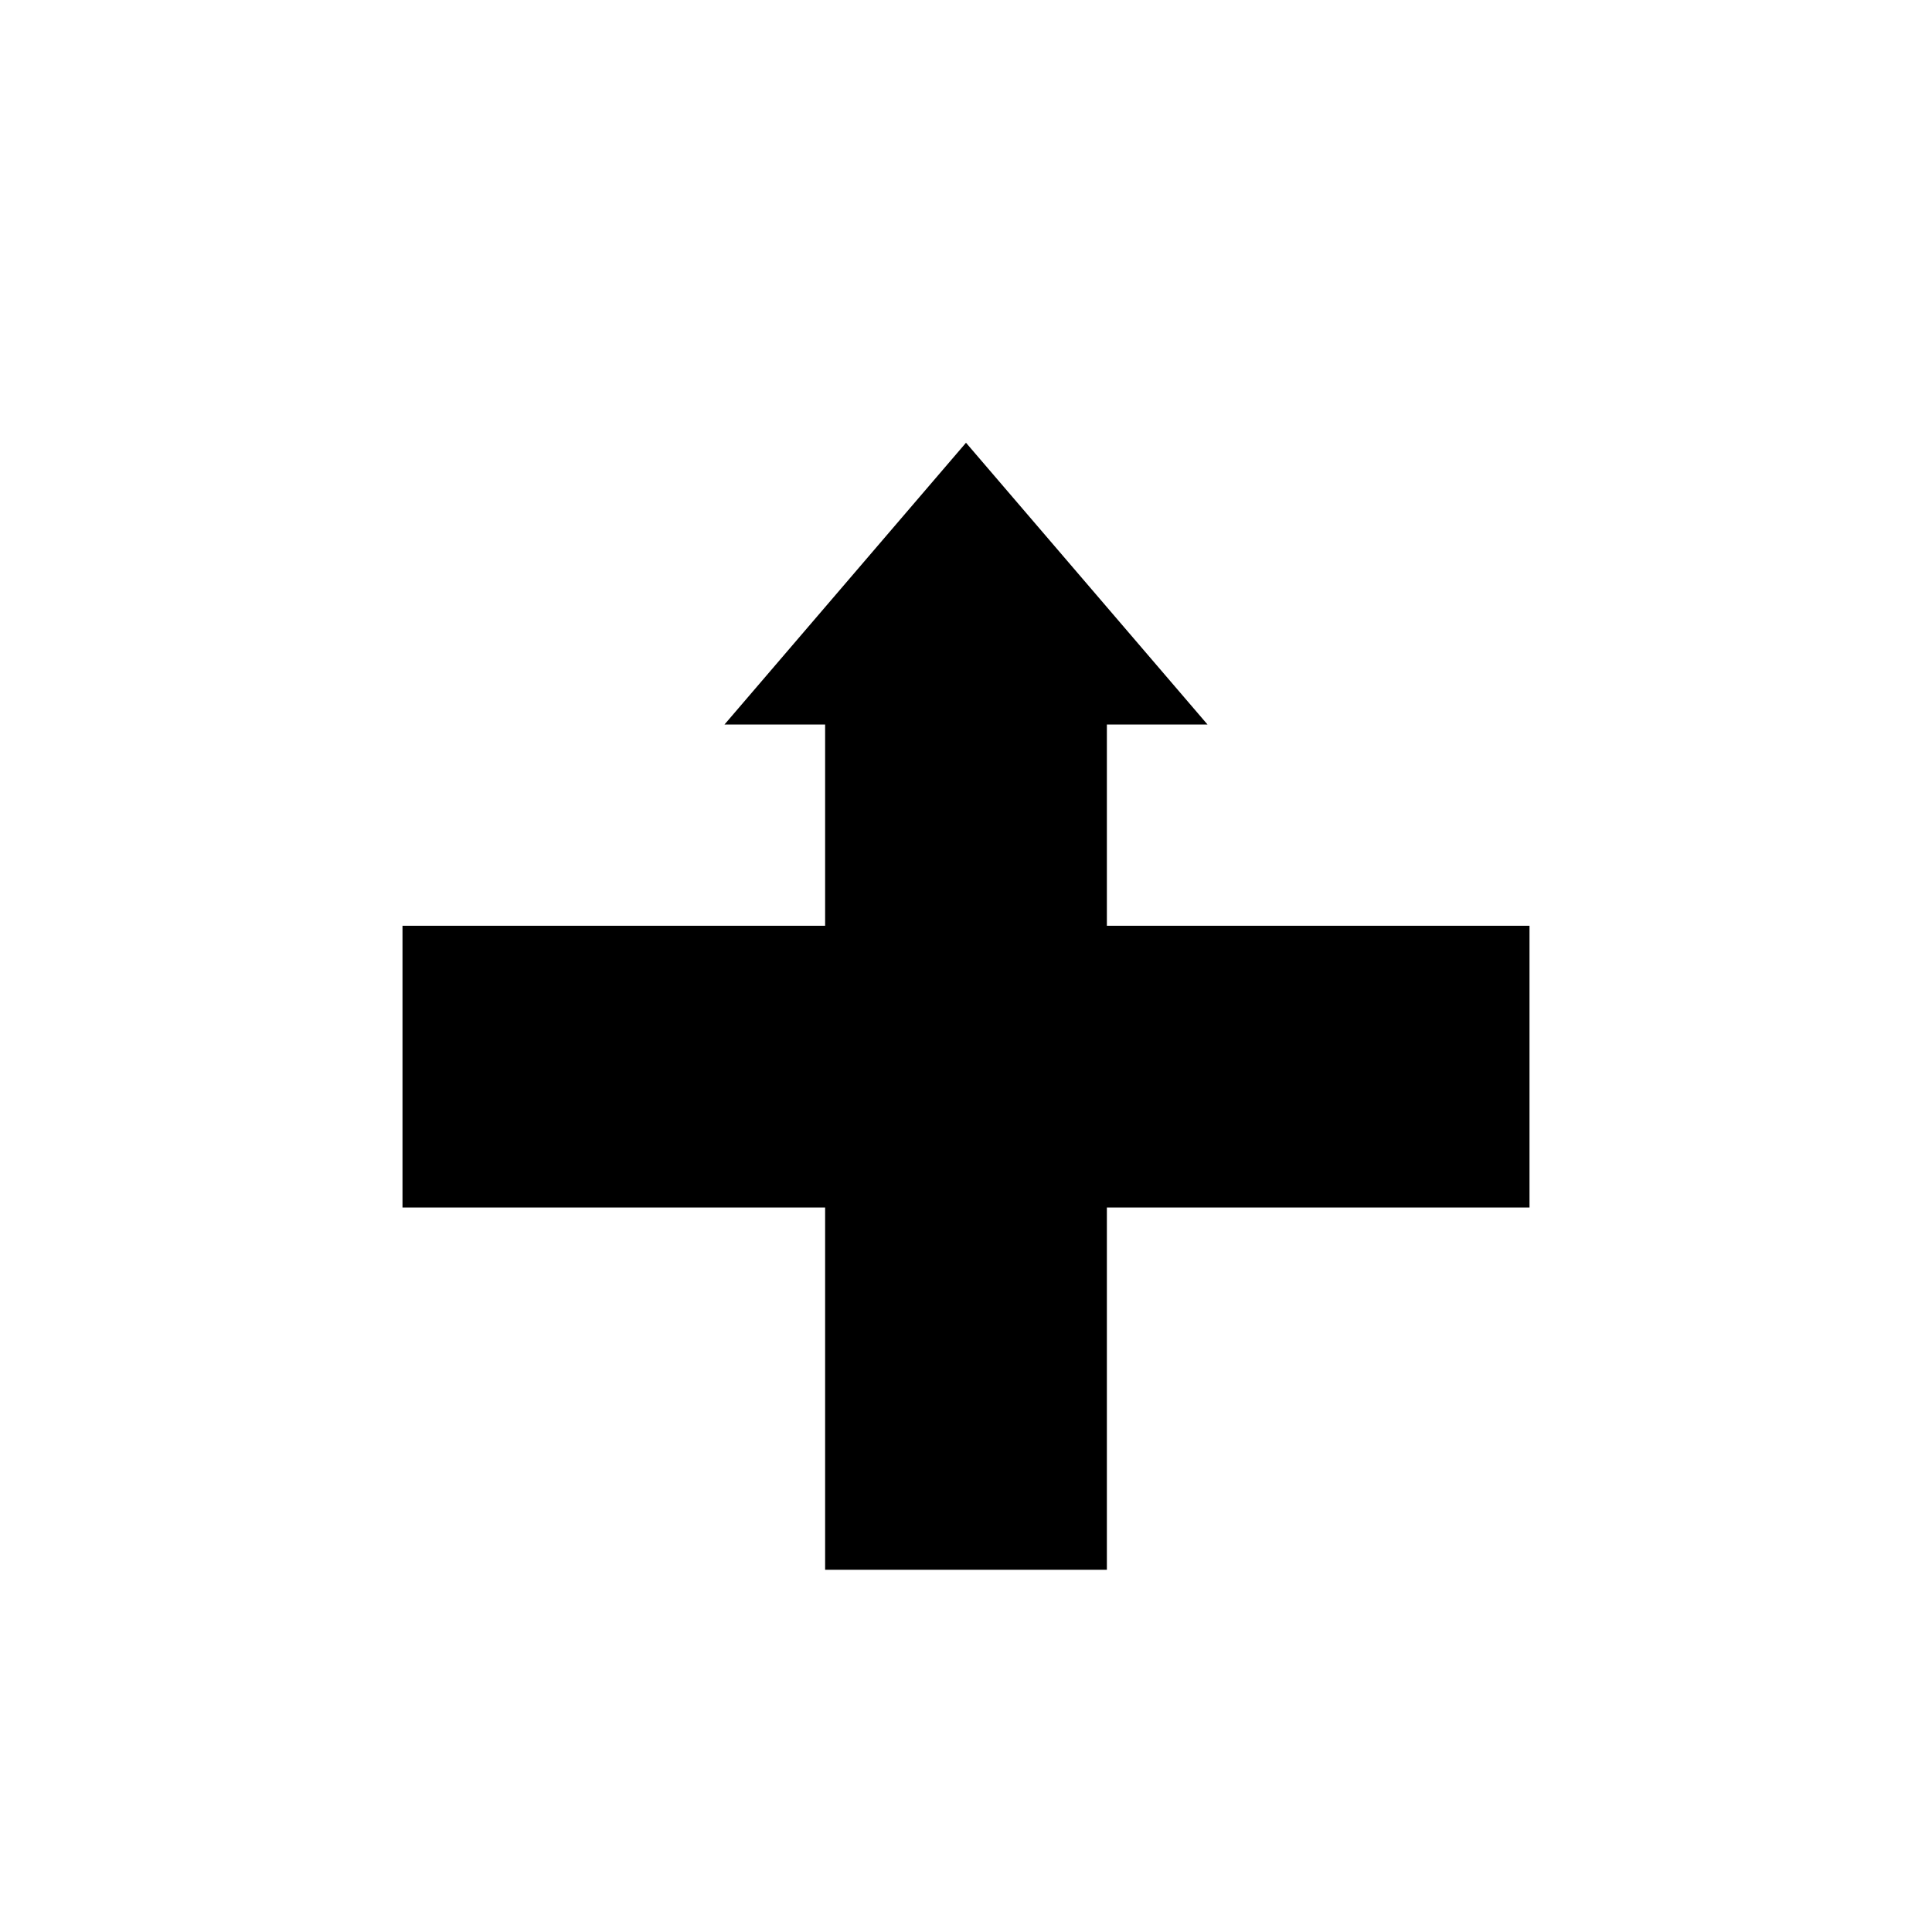
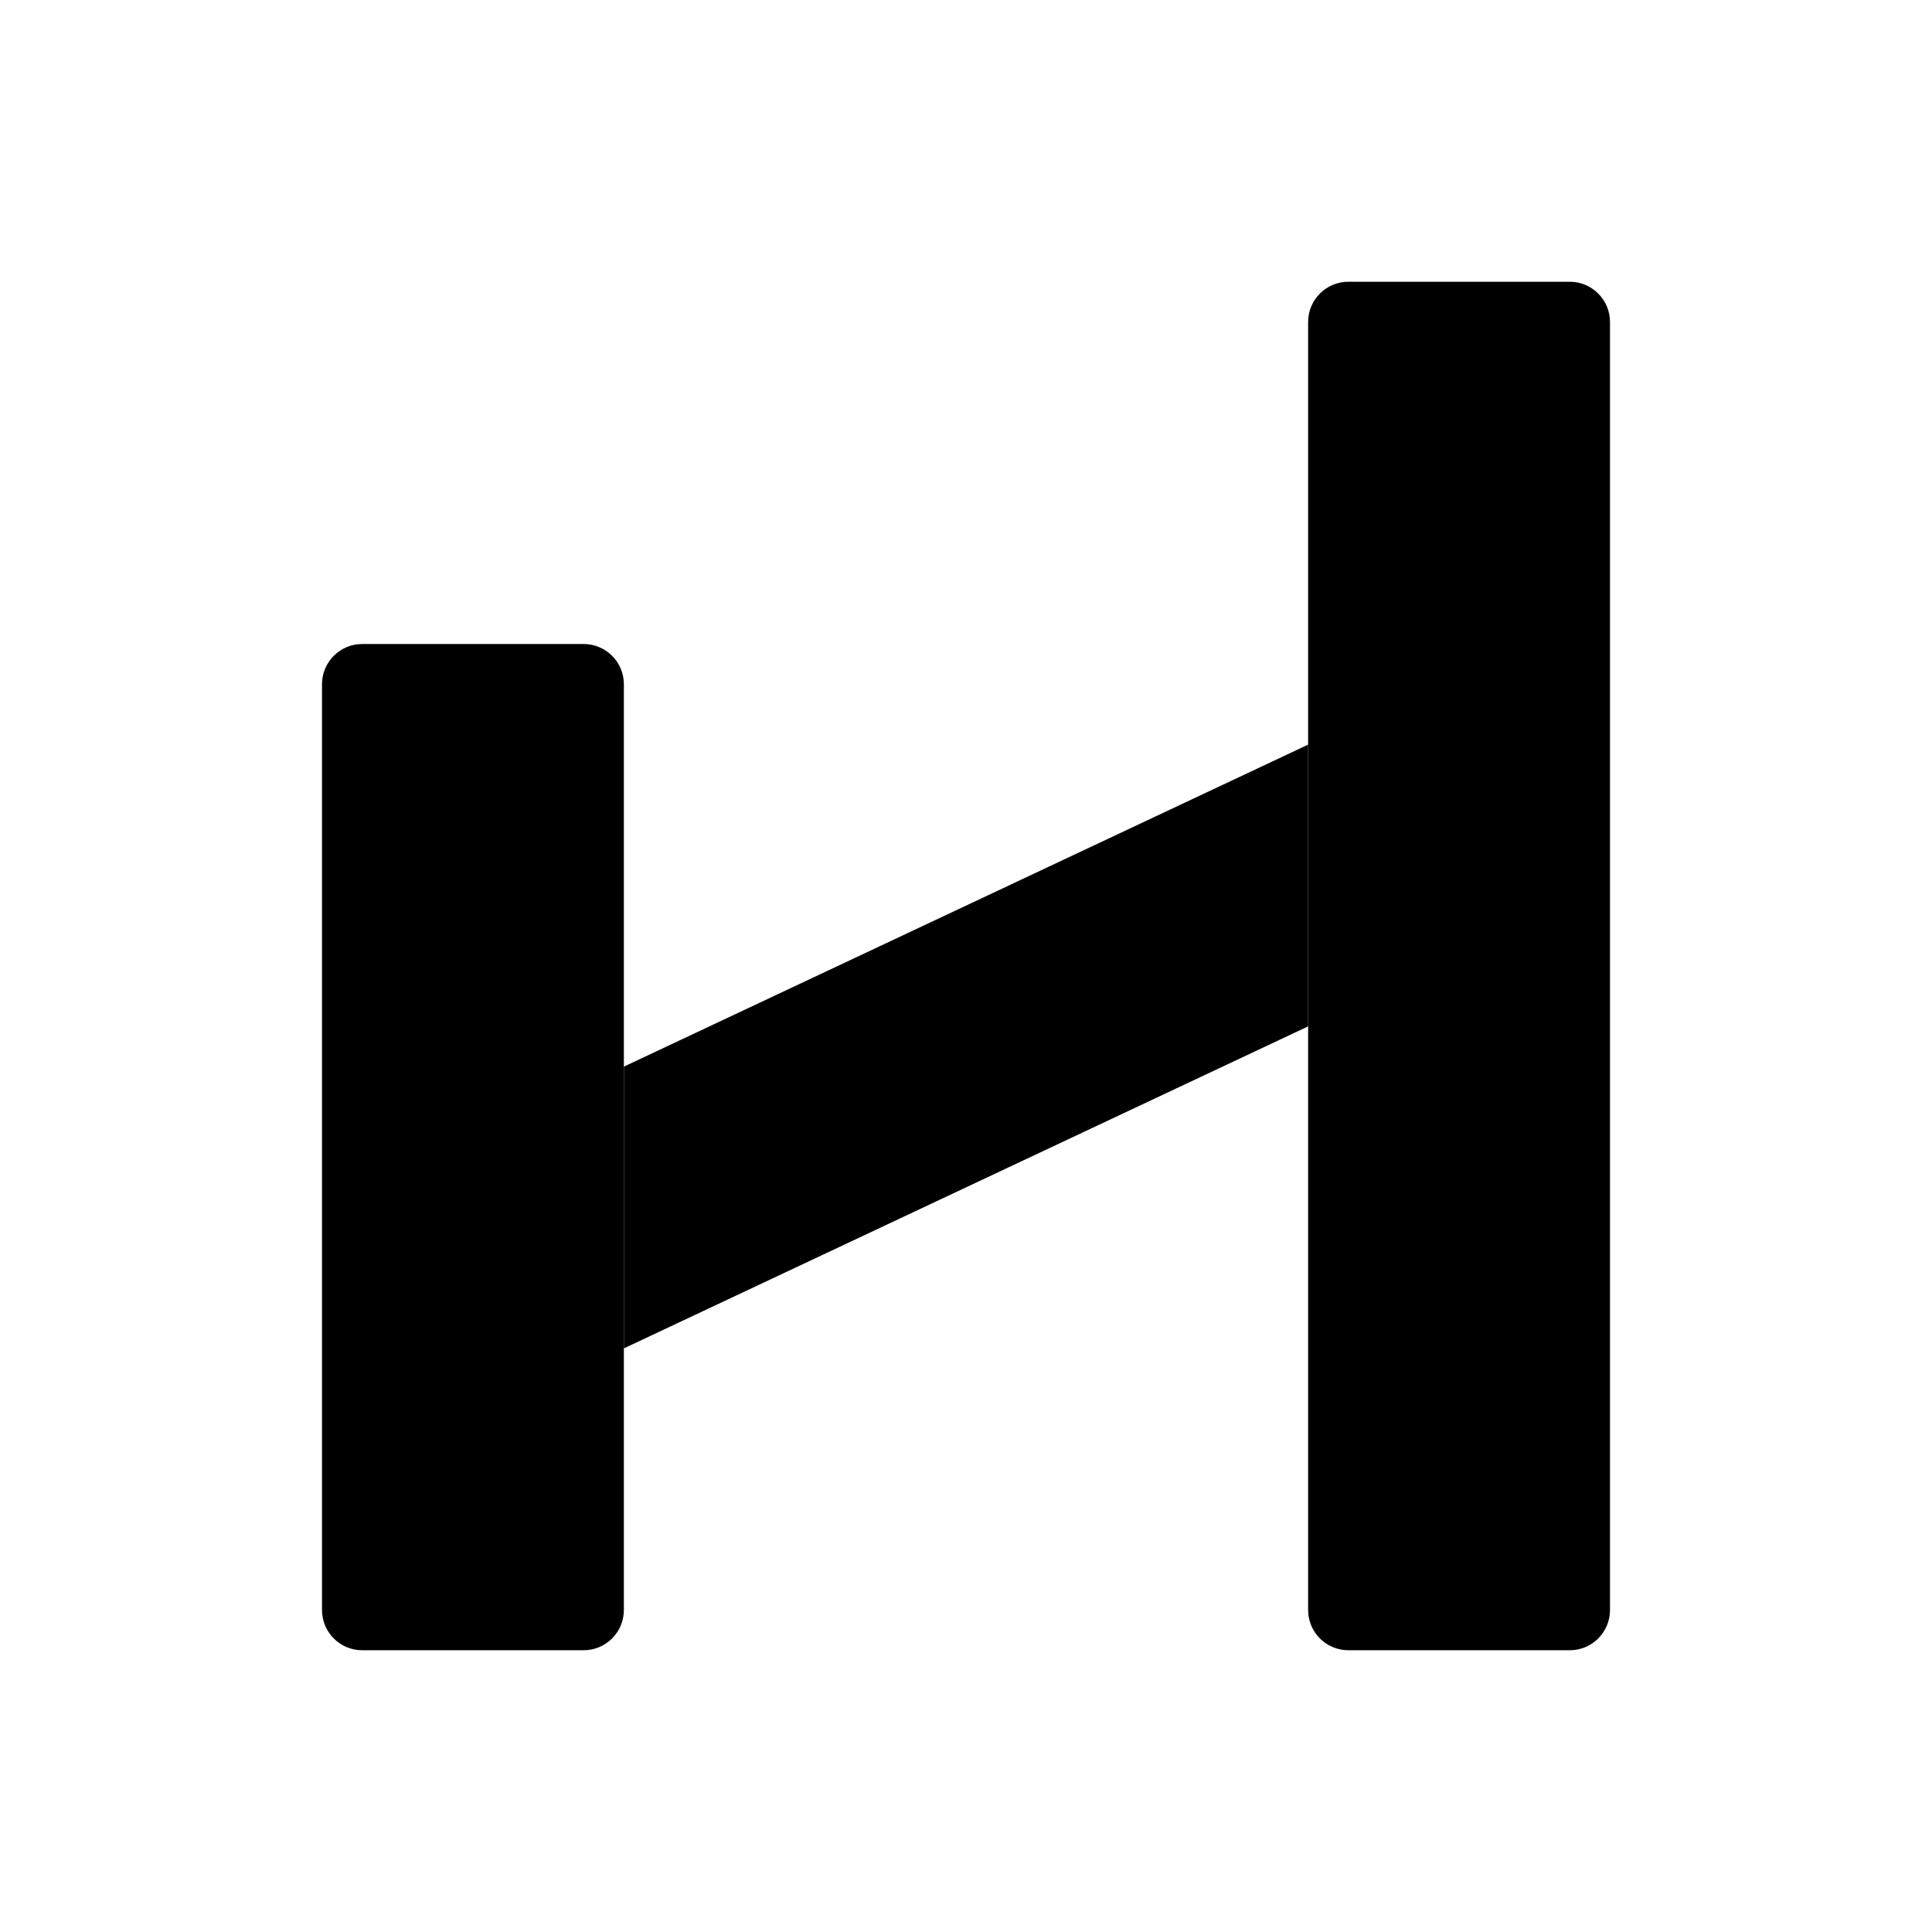
<svg xmlns="http://www.w3.org/2000/svg" viewBox="0 0 96 96" width="96" height="96" role="img" aria-label="HSA Plus">
-   <path fill="currentColor" d="M41,78 L41,60 L20,60 L20,46 L41,46 L41,36 L36,36 L48,22 L60,36 L55,36 L55,46 L76,46 L76,60 L55,60 L55,78 Z" />
+   <g fill="currentColor">
+     <rect x="16" y="32" width="15" height="50" rx="2" />
+     <rect x="65" y="14" width="15" height="68" rx="2" />
+     <path d="M31,53 L65,37 L65,51 L31,67 Z" />
+   </g>
</svg>
